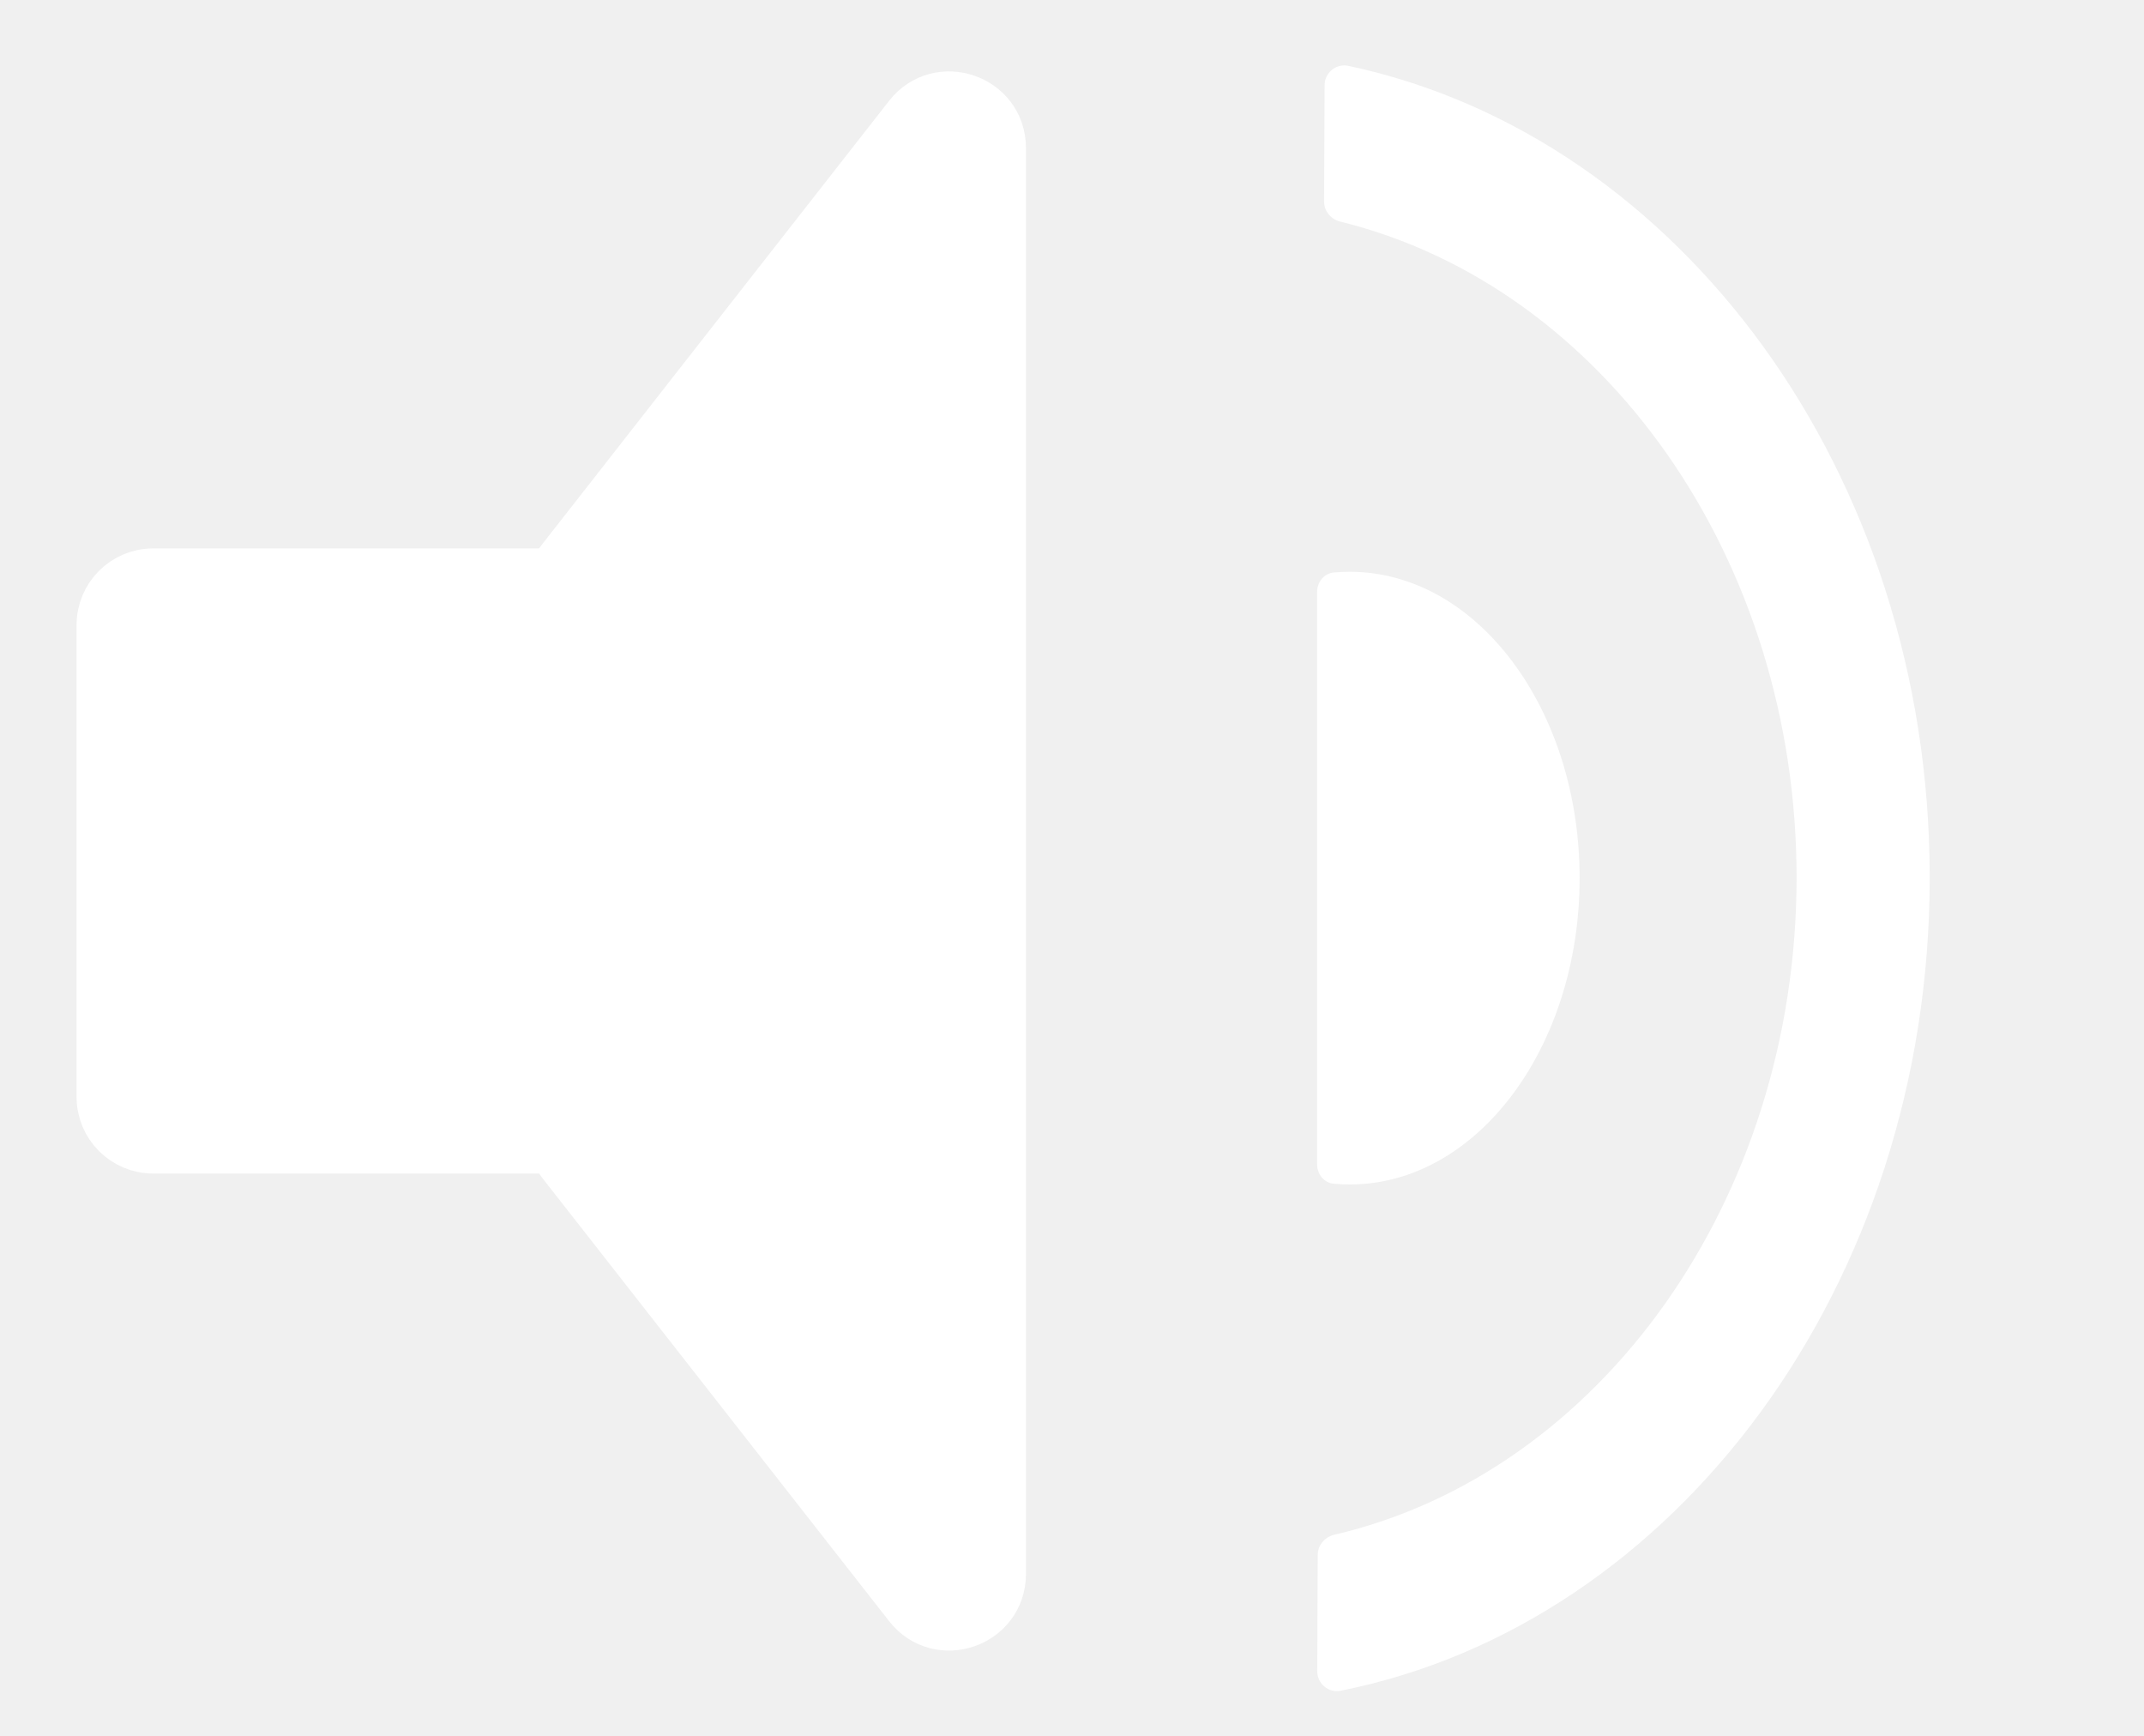
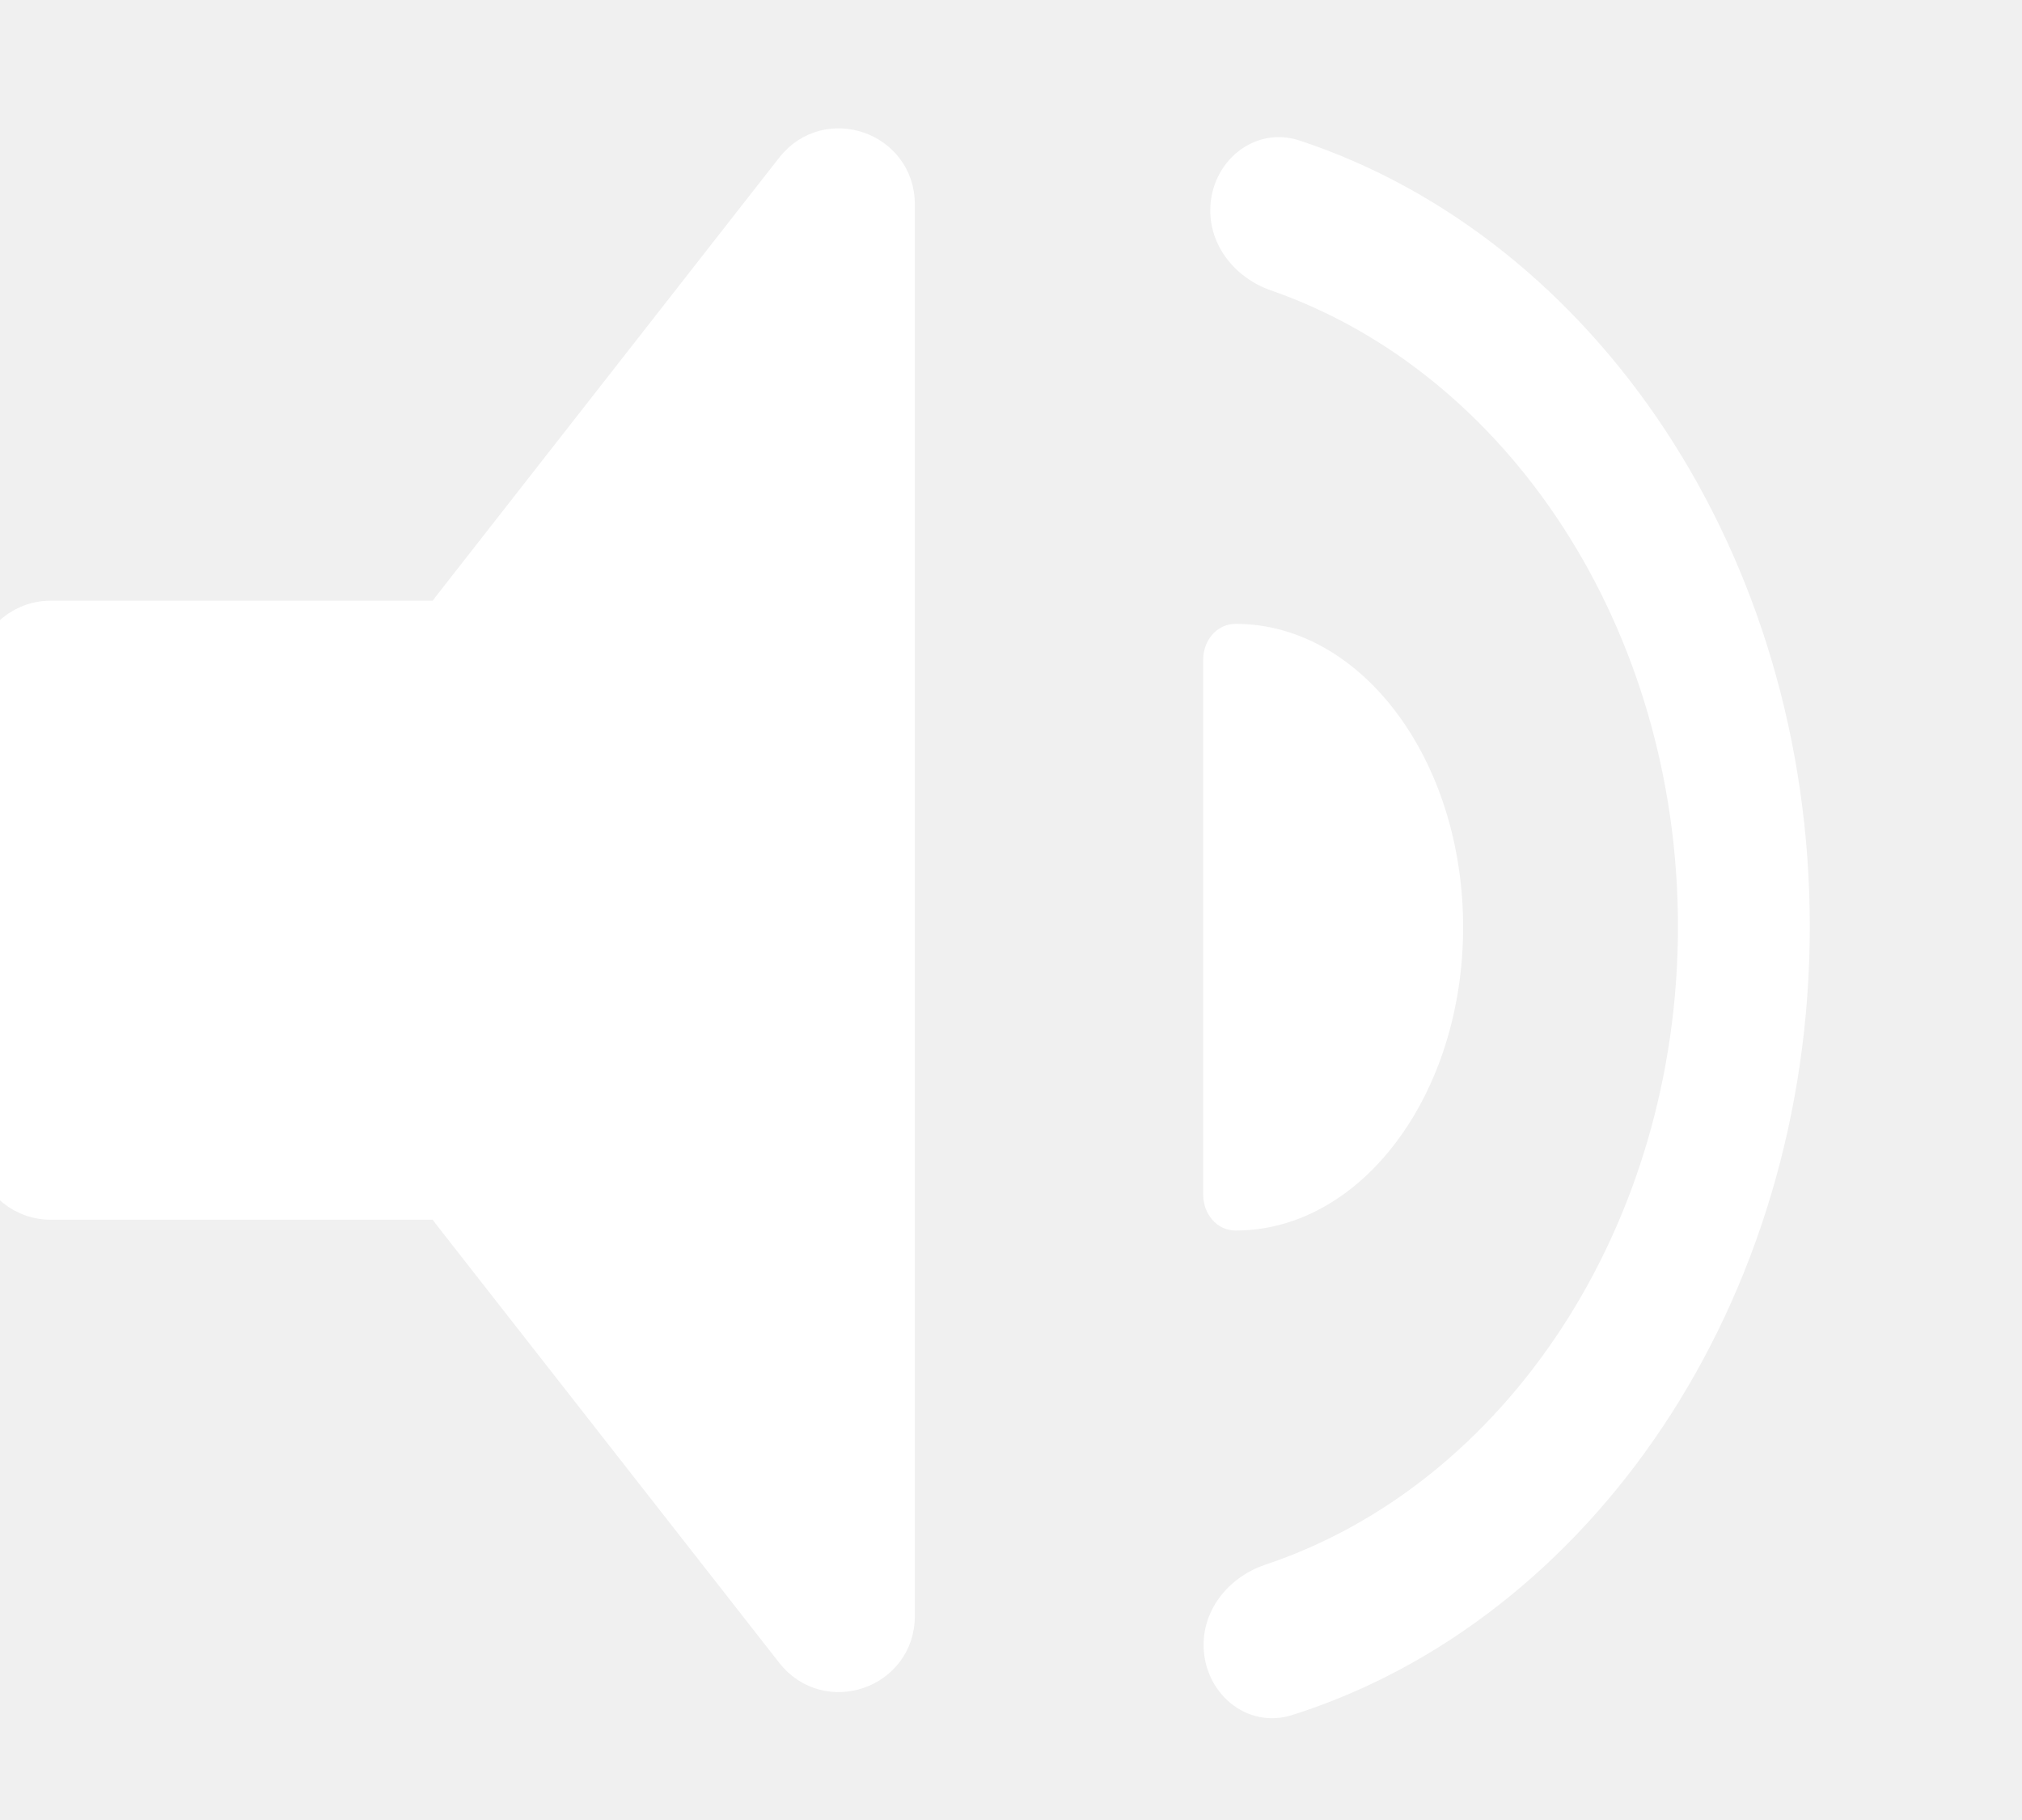
- <svg xmlns="http://www.w3.org/2000/svg" width="21" height="17" viewBox="0 0 21 17" fill="none">
-   <path fill-rule="evenodd" clip-rule="evenodd" d="M12.969 1.971C12.968 2.066 13.035 2.148 13.127 2.17C15.703 2.804 17.597 5.466 17.597 8.594C17.597 11.748 15.672 14.425 13.068 15.031C12.975 15.053 12.907 15.134 12.907 15.229L12.902 16.365C12.901 16.488 13.012 16.583 13.133 16.558C16.408 15.905 18.901 12.588 18.901 8.594C18.901 4.63 16.446 1.333 13.207 0.645C13.086 0.619 12.974 0.713 12.974 0.836L12.969 1.971Z" fill="white" />
-   <path fill-rule="evenodd" clip-rule="evenodd" d="M12.901 5.796C12.901 5.7 12.969 5.616 13.064 5.607C13.117 5.602 13.169 5.6 13.222 5.6C14.465 5.6 15.472 6.943 15.472 8.6C15.472 10.257 14.465 11.6 13.222 11.6C13.169 11.6 13.117 11.598 13.064 11.593C12.969 11.584 12.901 11.5 12.901 11.404V5.796Z" fill="white" />
-   <path d="M1 10.743V6.121C1 5.845 1.224 5.621 1.5 5.621H6.366C6.642 5.621 6.866 5.845 6.866 6.121V10.743C6.866 11.019 6.642 11.243 6.366 11.243H1.5C1.224 11.243 1 11.019 1 10.743Z" fill="white" stroke="white" stroke-width="0.5" />
-   <path d="M8.905 1.142L5.506 5.486C5.437 5.574 5.399 5.682 5.399 5.794V11.07C5.399 11.182 5.437 11.291 5.506 11.379L8.905 15.722C9.198 16.097 9.799 15.889 9.799 15.414V1.45C9.799 0.975 9.198 0.768 8.905 1.142Z" fill="white" stroke="white" stroke-width="0.5" />
+ <svg xmlns="http://www.w3.org/2000/svg" width="20" height="18" viewBox="0 0 20 18" fill="none">
+   <g clip-path="url(#clip0)">
+     <path fill-rule="evenodd" clip-rule="evenodd" d="M11.971 2.078C11.969 2.443 12.226 2.752 12.571 2.872C14.918 3.687 16.597 6.218 16.597 9.164C16.597 12.134 14.89 14.682 12.515 15.475C12.168 15.591 11.906 15.899 11.905 16.265V16.265C11.903 16.739 12.329 17.105 12.781 16.962C15.732 16.027 17.901 12.89 17.901 9.164C17.901 5.469 15.768 2.353 12.855 1.39C12.404 1.241 11.973 1.603 11.971 2.078V2.078Z" fill="white" />
+     <path fill-rule="evenodd" clip-rule="evenodd" d="M11.901 6.524C11.901 6.336 12.034 6.17 12.222 6.17V6.17C13.465 6.17 14.472 7.513 14.472 9.17C14.472 10.827 13.465 12.17 12.222 12.17V12.17C12.034 12.17 11.901 12.004 11.901 11.816V6.524Z" fill="white" />
+     <path d="M0 11.313V6.691C0 6.415 0.224 6.191 0.5 6.191H5.366C5.642 6.191 5.866 6.415 5.866 6.691V11.313C5.866 11.589 5.642 11.813 5.366 11.813H0.5C0.224 11.813 0 11.589 0 11.313Z" fill="white" stroke="white" stroke-width="0.5" />
+     <path d="M7.905 1.712L4.506 6.056C4.437 6.144 4.399 6.252 4.399 6.364V11.64C4.399 11.752 4.437 11.861 4.506 11.949L7.905 16.292C8.198 16.667 8.799 16.459 8.799 15.984V2.02C8.799 1.545 8.198 1.338 7.905 1.712Z" fill="white" stroke="white" stroke-width="0.5" />
+   </g>
+   <defs>
+     <clipPath id="clip0">
+       <rect width="20" height="18" fill="white" />
+     </clipPath>
+   </defs>
</svg>
